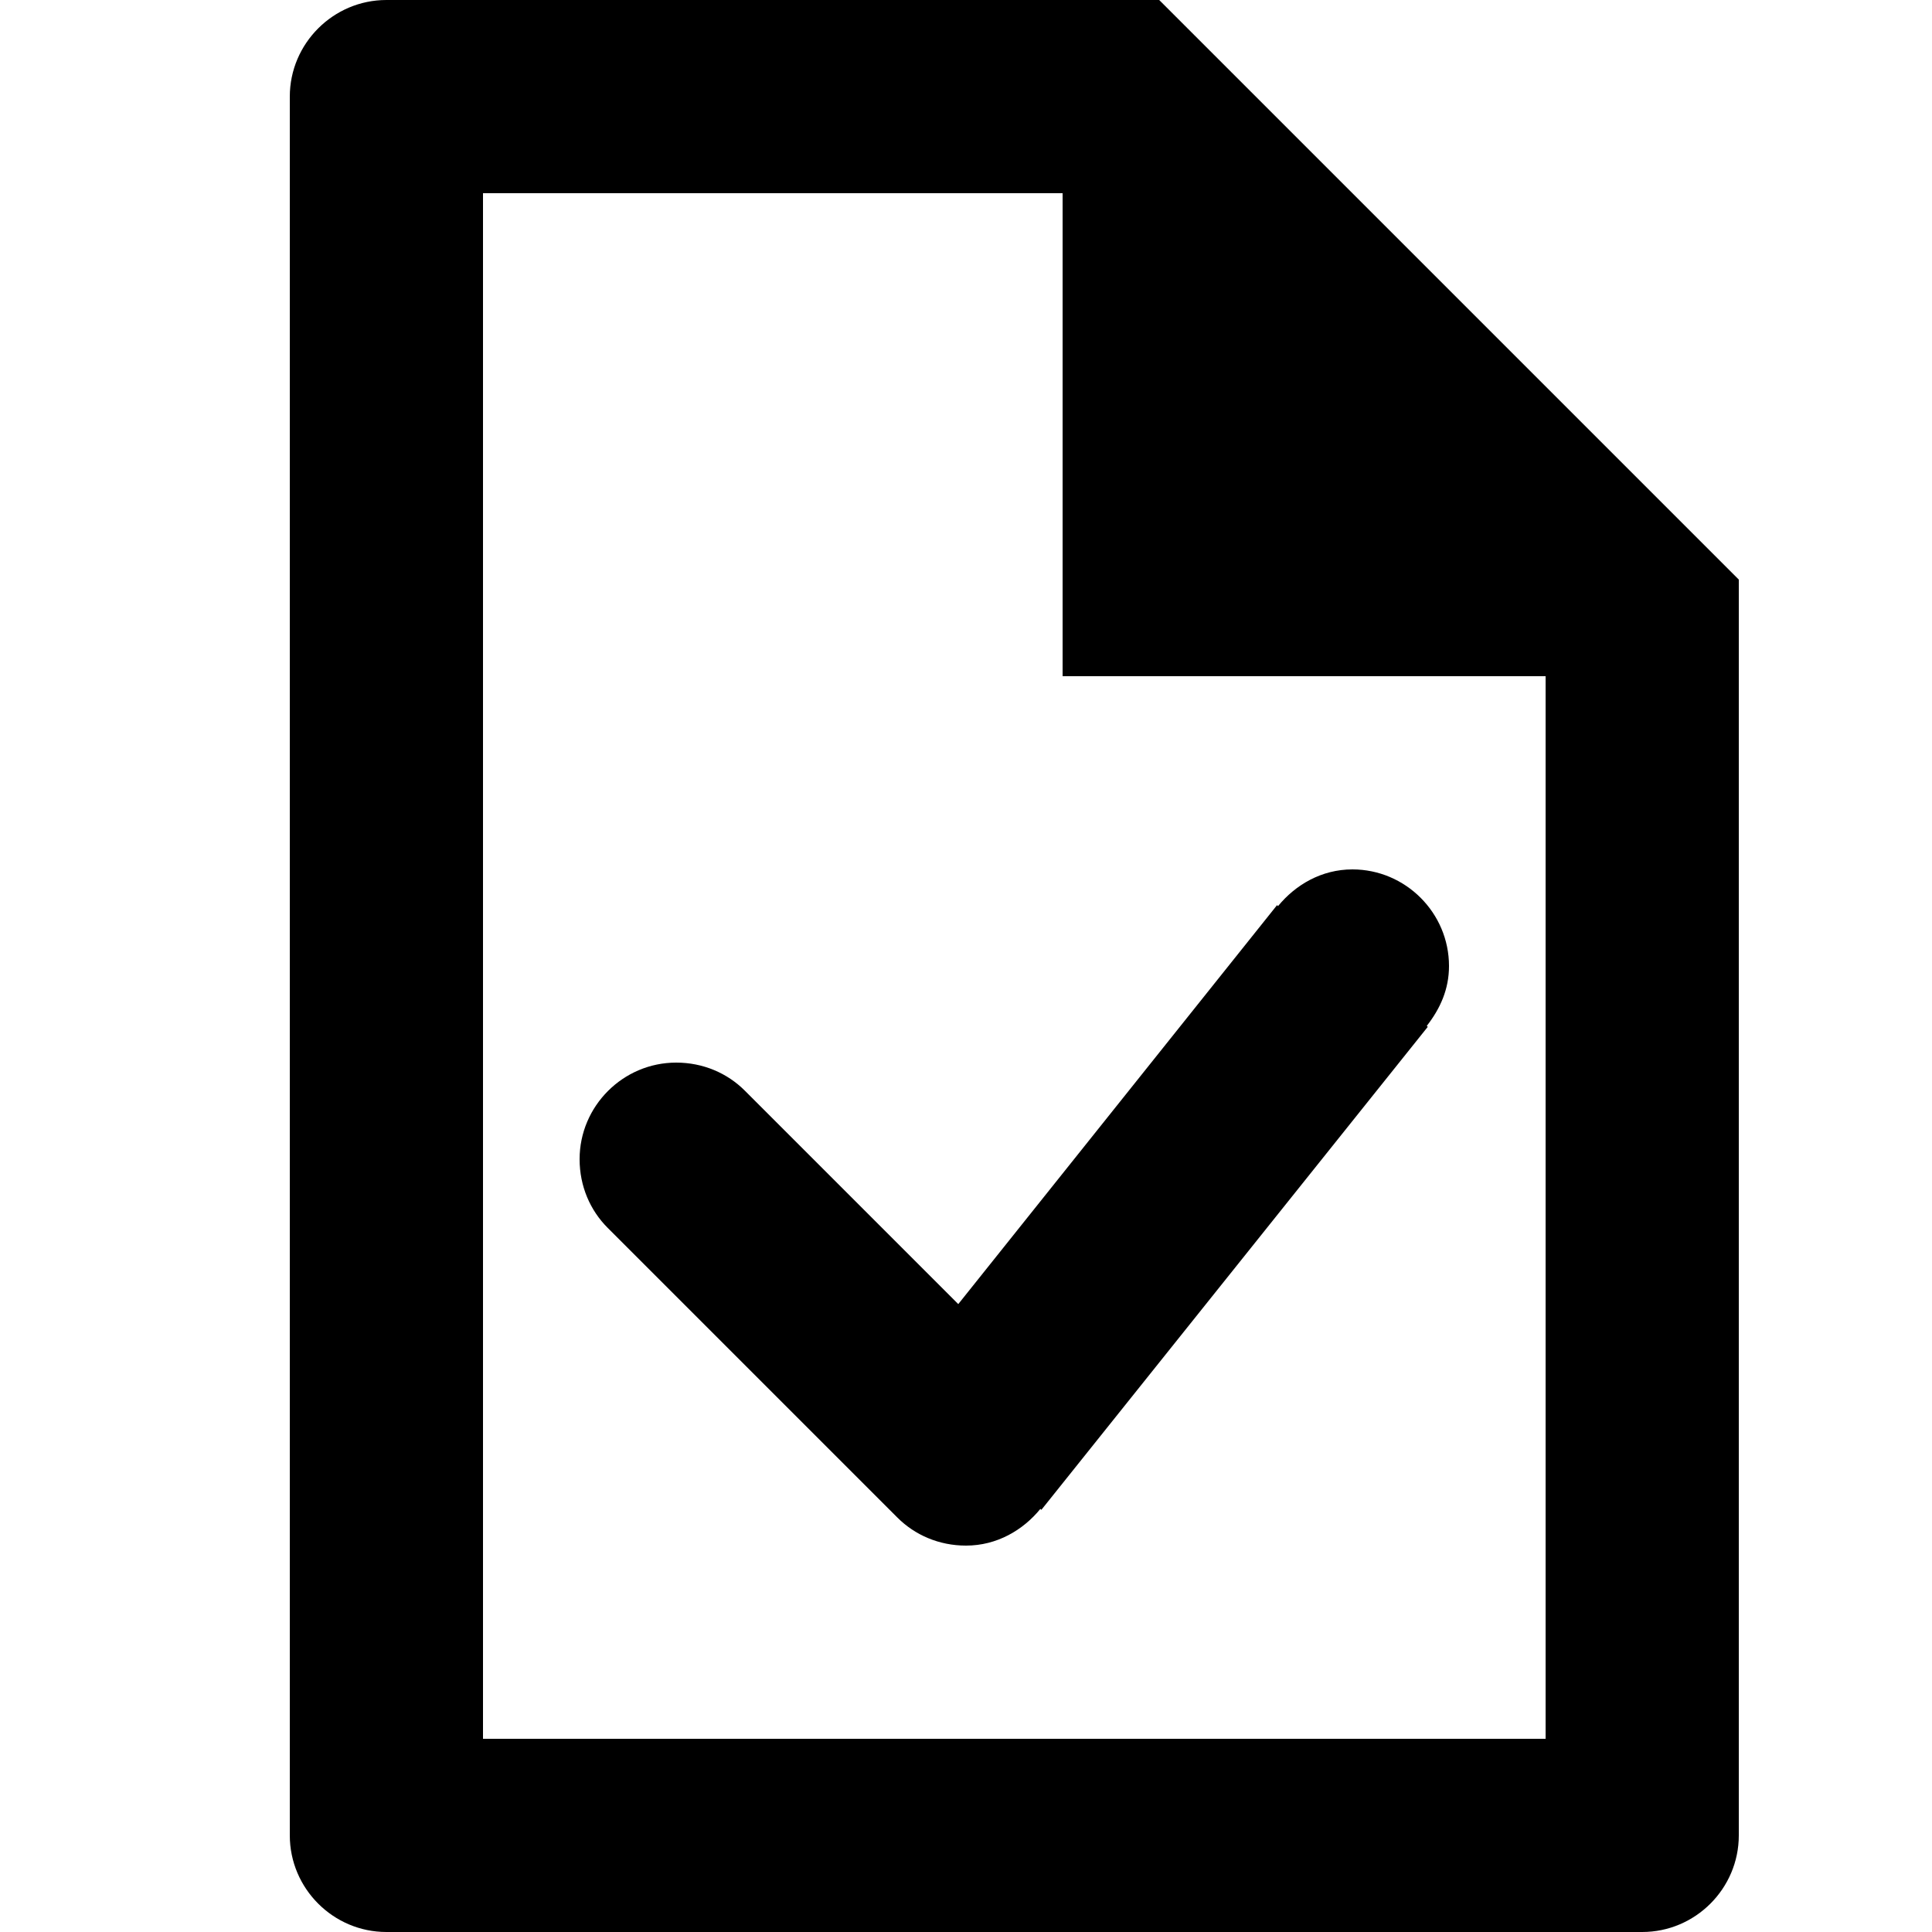
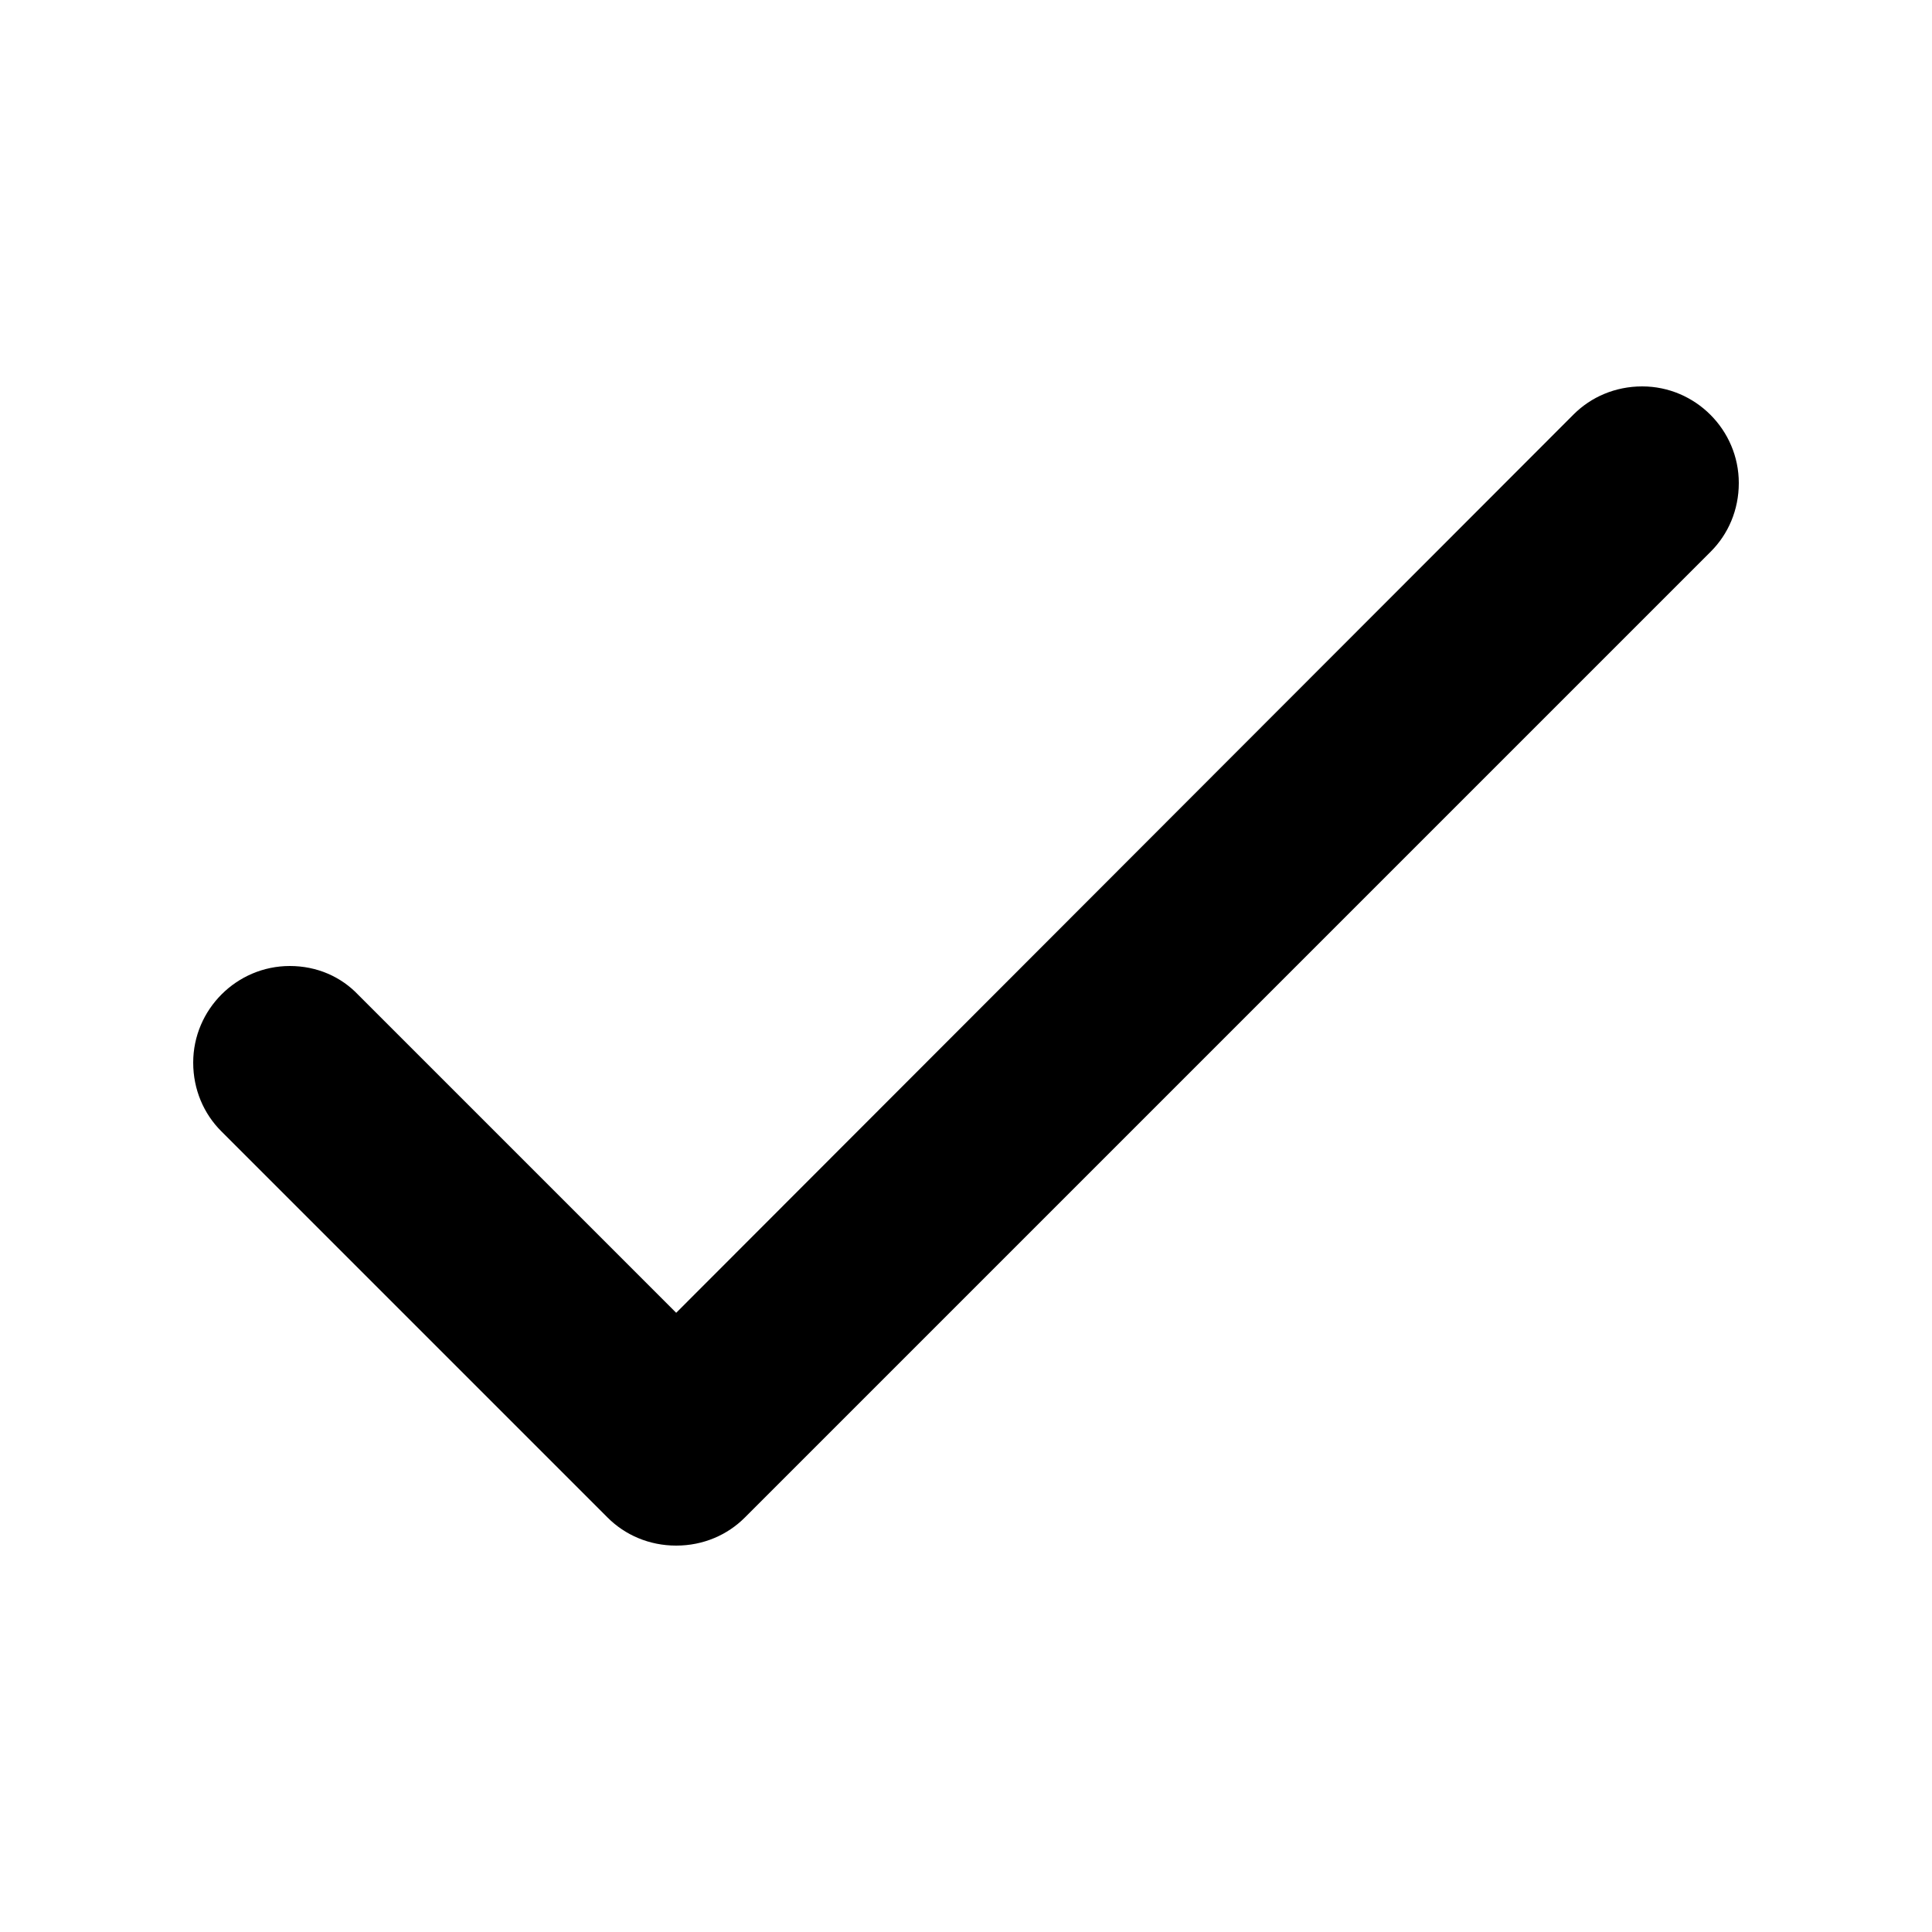
<svg xmlns="http://www.w3.org/2000/svg" version="1.1" id="Layer_1" x="0px" y="0px" viewBox="0 0 20 20" enable-background="new 0 0 20 20" xml:space="preserve">
-   <g id="saved_1_">
+   <g id="tick_mark_11_">
    <g>
-       <path fill-rule="evenodd" clip-rule="evenodd" d="M12,0H4C3.45,0,3,0.45,3,1v18c0,0.55,0.45,1,1,1h13c0.55,0,1-0.45,1-1V6L12,0z     M16,18H5V2h6v5h5V18z M7.71,11.29C7.53,11.11,7.28,11,7,11c-0.55,0-1,0.45-1,1c0,0.28,0.11,0.53,0.29,0.71l3,3     C9.47,15.89,9.72,16,10,16c0.32,0,0.59-0.16,0.77-0.38l0.01,0.01l4-5l-0.01-0.01C14.91,10.44,15,10.24,15,10c0-0.55-0.45-1-1-1     c-0.32,0-0.59,0.16-0.77,0.38l-0.01-0.01l-3.3,4.13L7.71,11.29z" />
+       <path fill-rule="evenodd" clip-rule="evenodd" d="M17,4c-0.28,0-0.53,0.11-0.71,0.29L7,13.59l-3.29-3.29C3.53,10.11,3.28,10,3,10    c-0.55,0-1,0.45-1,1c0,0.28,0.11,0.53,0.29,0.71l4,4C6.47,15.89,6.72,16,7,16s0.53-0.11,0.71-0.29l10-10C17.89,5.53,18,5.28,18,5    C18,4.45,17.55,4,17,4z" />
    </g>
  </g>
</svg>
